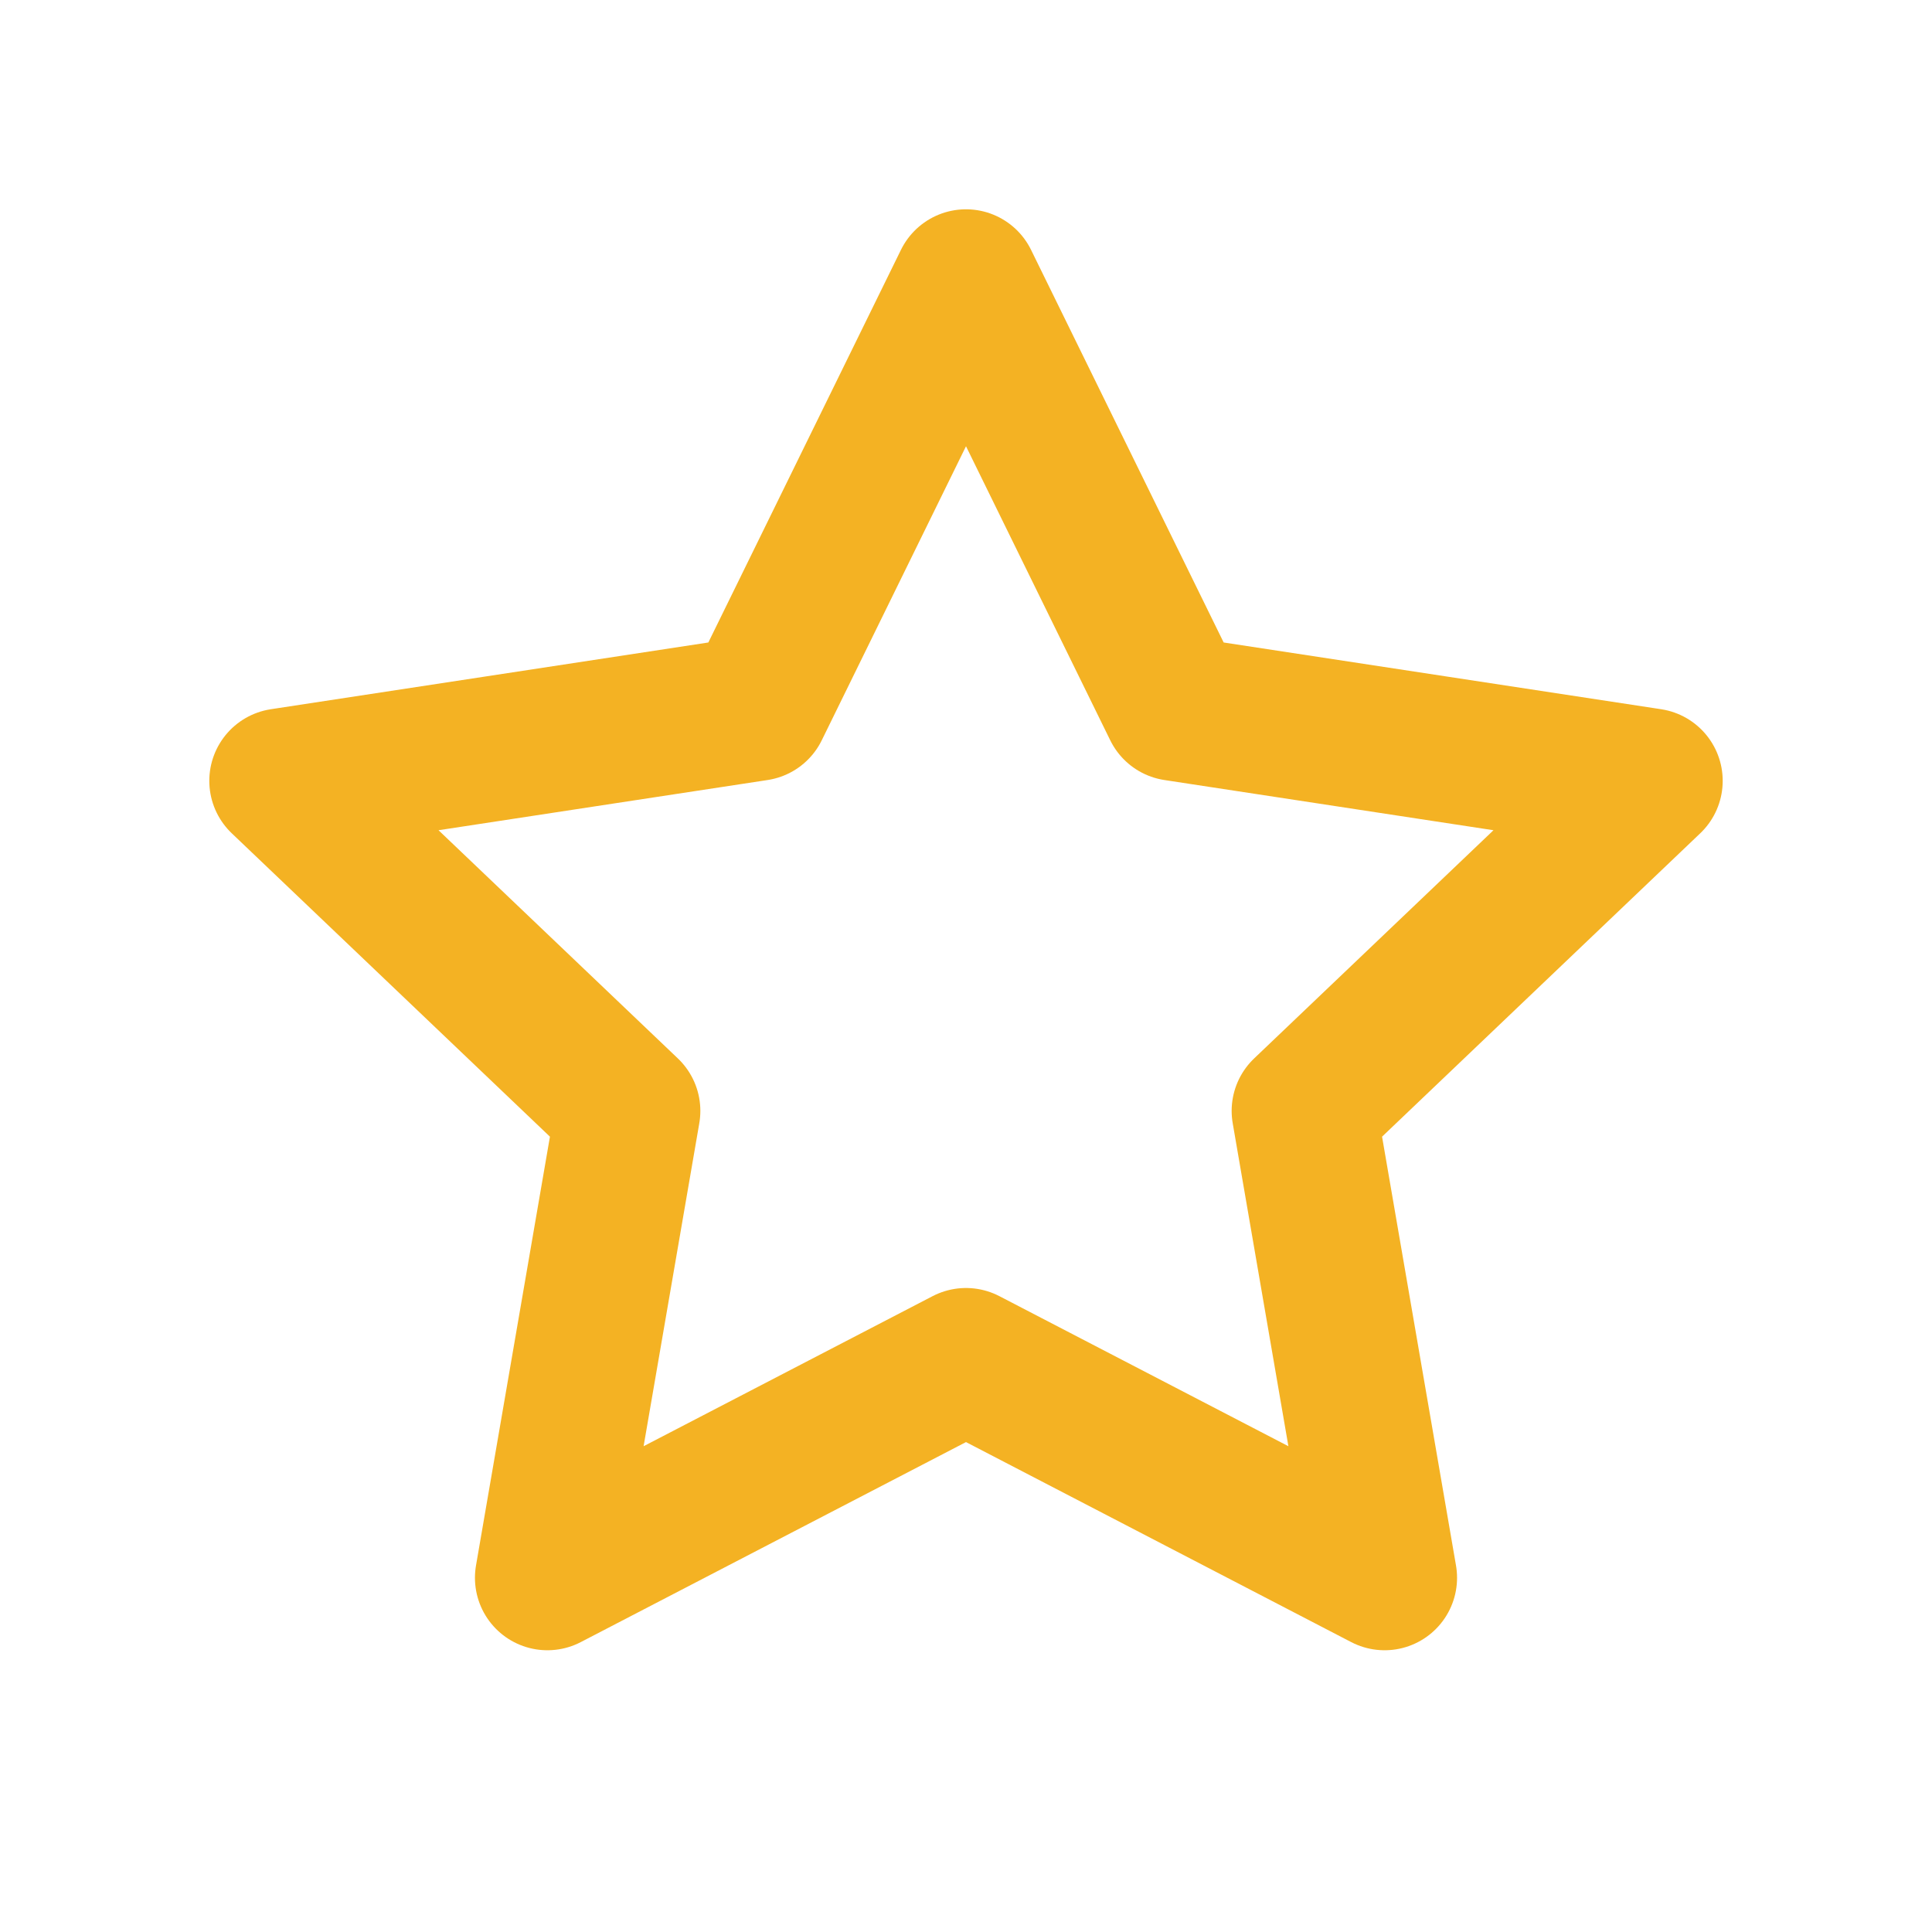
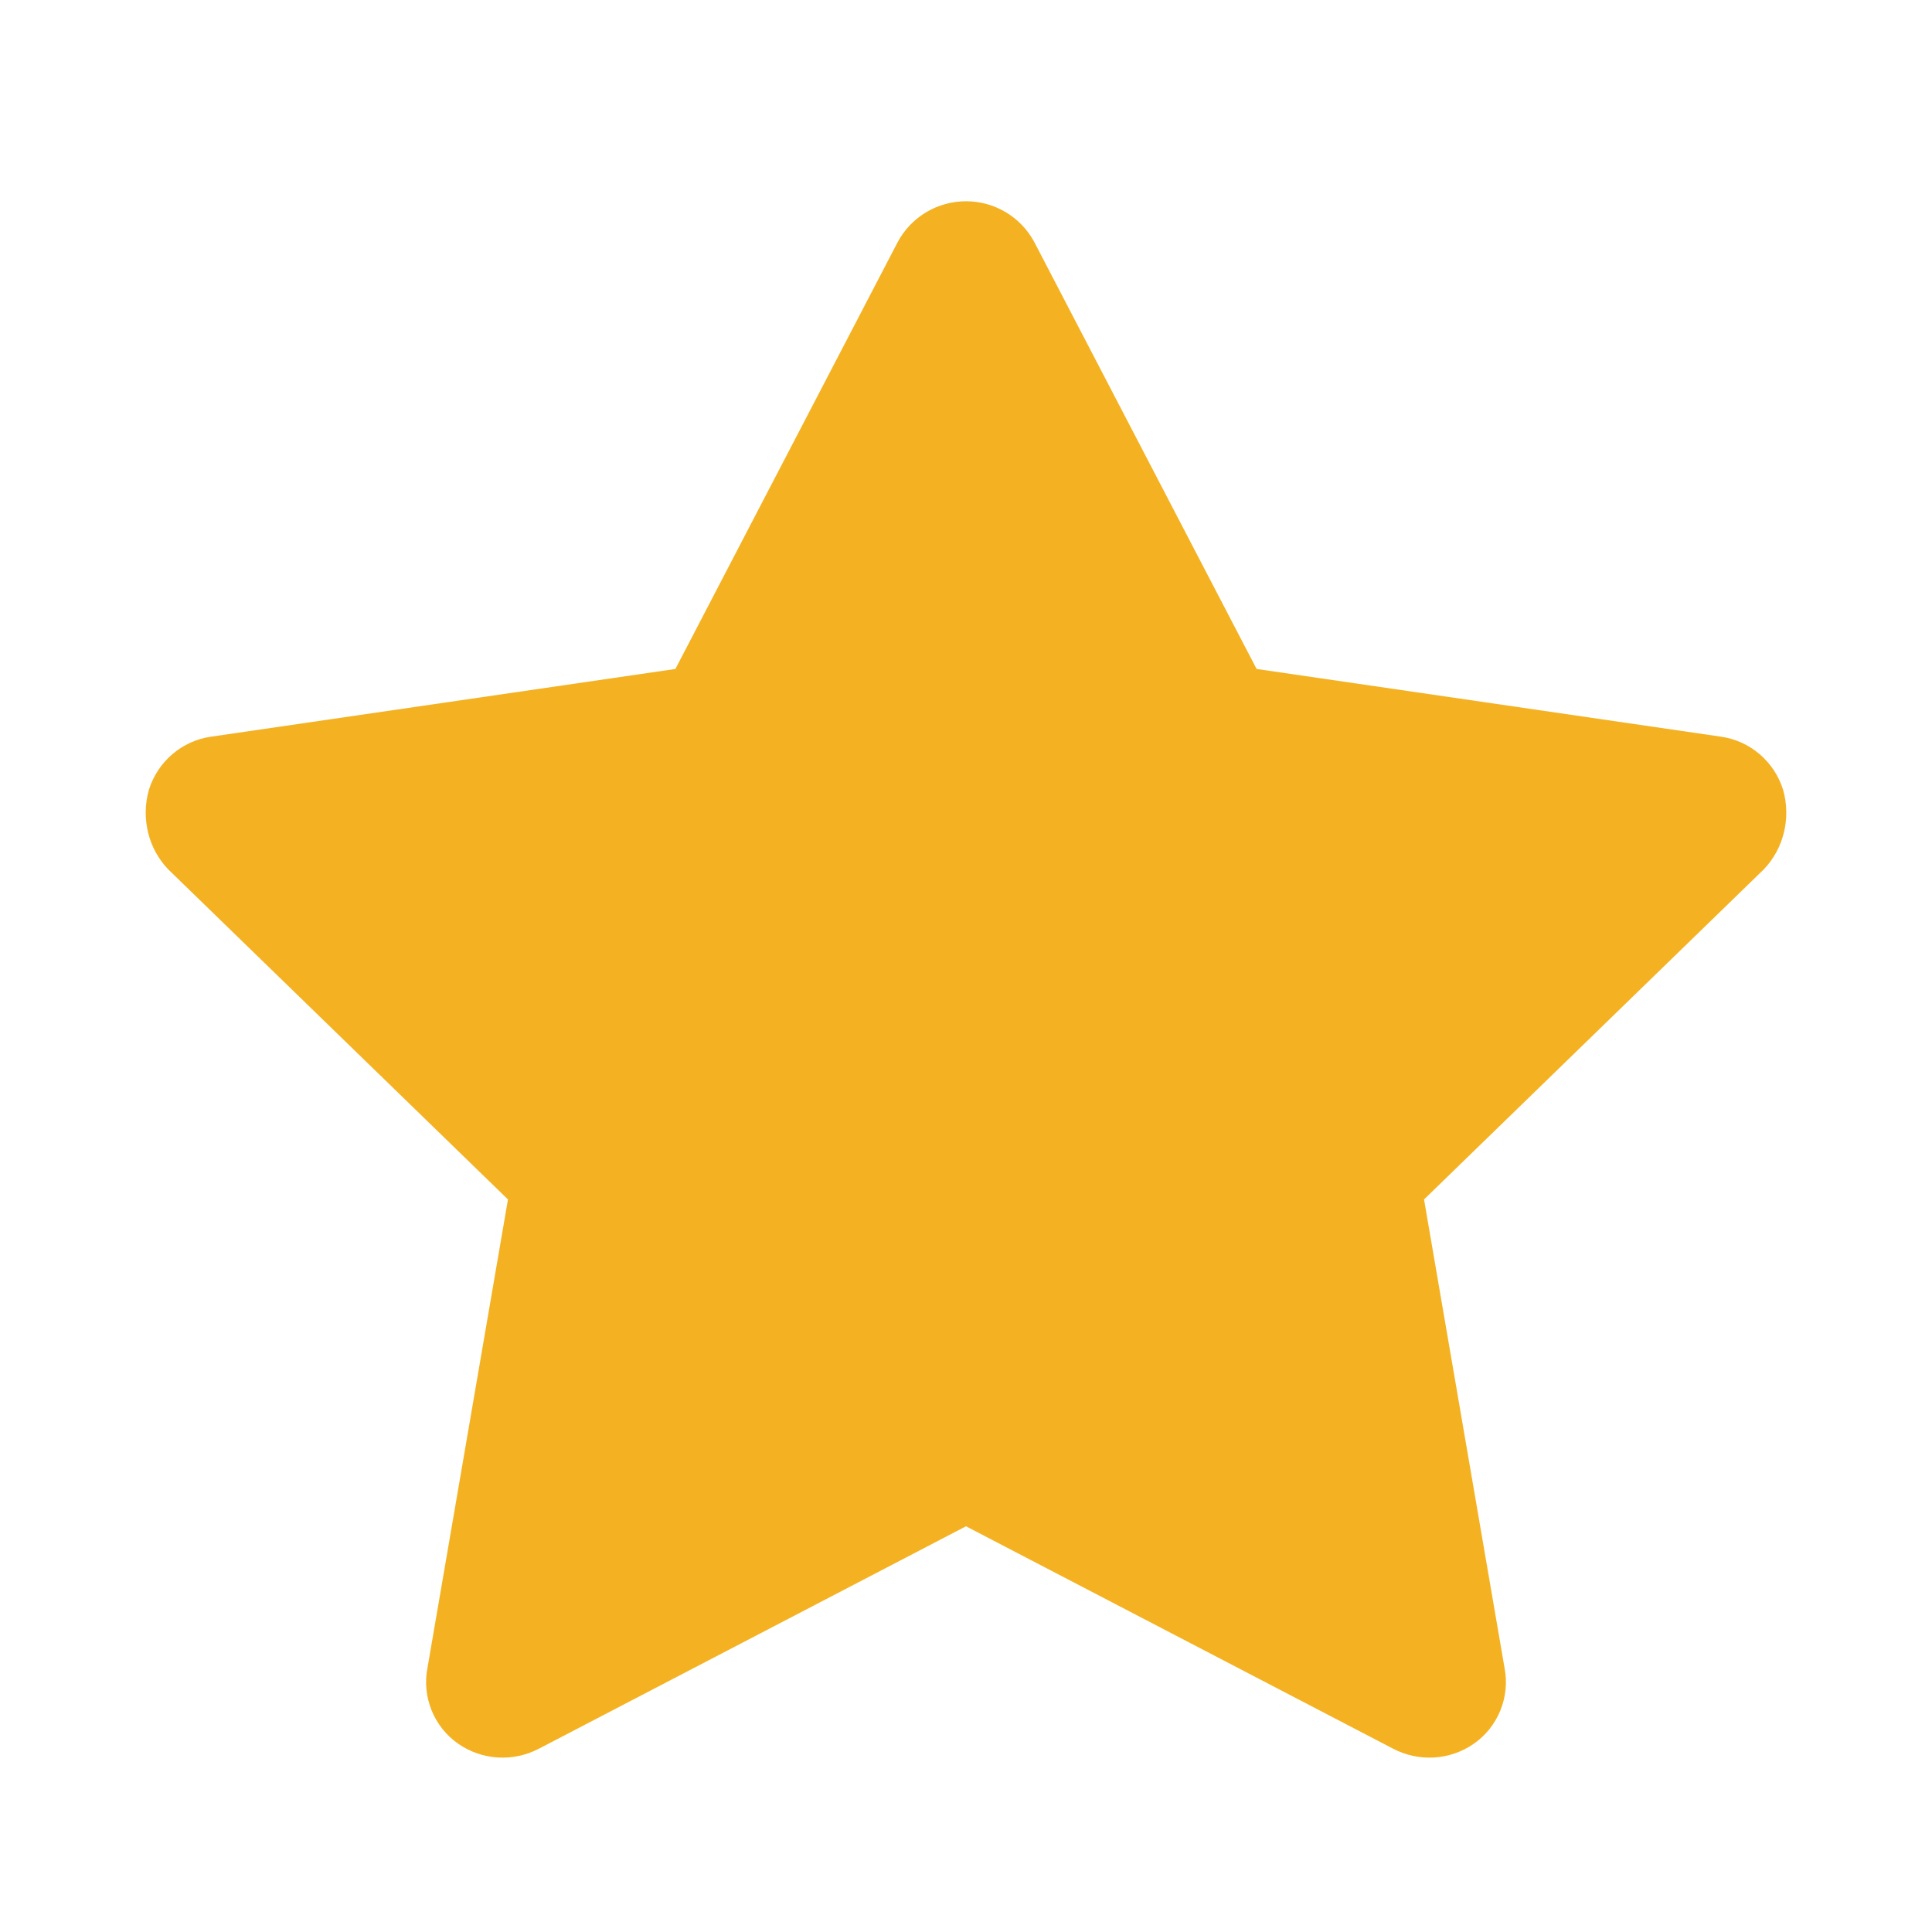
- <svg xmlns="http://www.w3.org/2000/svg" viewBox="0 0 24 24" fill="none" color="#F4B223">
-   <path d="m12 3.5 2.6 5.3 5.9.9-4.3 4.1 1 5.8-5.2-2.7-5.2 2.7 1-5.8-4.3-4.1 5.9-.9L12 3.5Z" stroke="currentColor" stroke-width="1.8" stroke-linecap="round" stroke-linejoin="round" />
+ <svg xmlns="http://www.w3.org/2000/svg" viewBox="0 0 24 24" fill="none">
+   <path d="M12 2.5c.35 0 .68.19.85.51l2.76 5.3 5.76.84c.37.05.67.31.78.66.1.35.01.73-.24.99l-4.22 4.1 1 5.82c.07.36-.08.73-.38.94-.3.21-.69.23-1.01.06L12 18.96l-5.3 2.76c-.32.17-.71.15-1.01-.06-.3-.21-.45-.58-.38-.94l1-5.82-4.22-4.1c-.25-.26-.34-.64-.24-.99.11-.35.41-.61.78-.66l5.76-.84 2.76-5.3c.17-.32.5-.51.85-.51z" fill="#F4B223" />
</svg>
